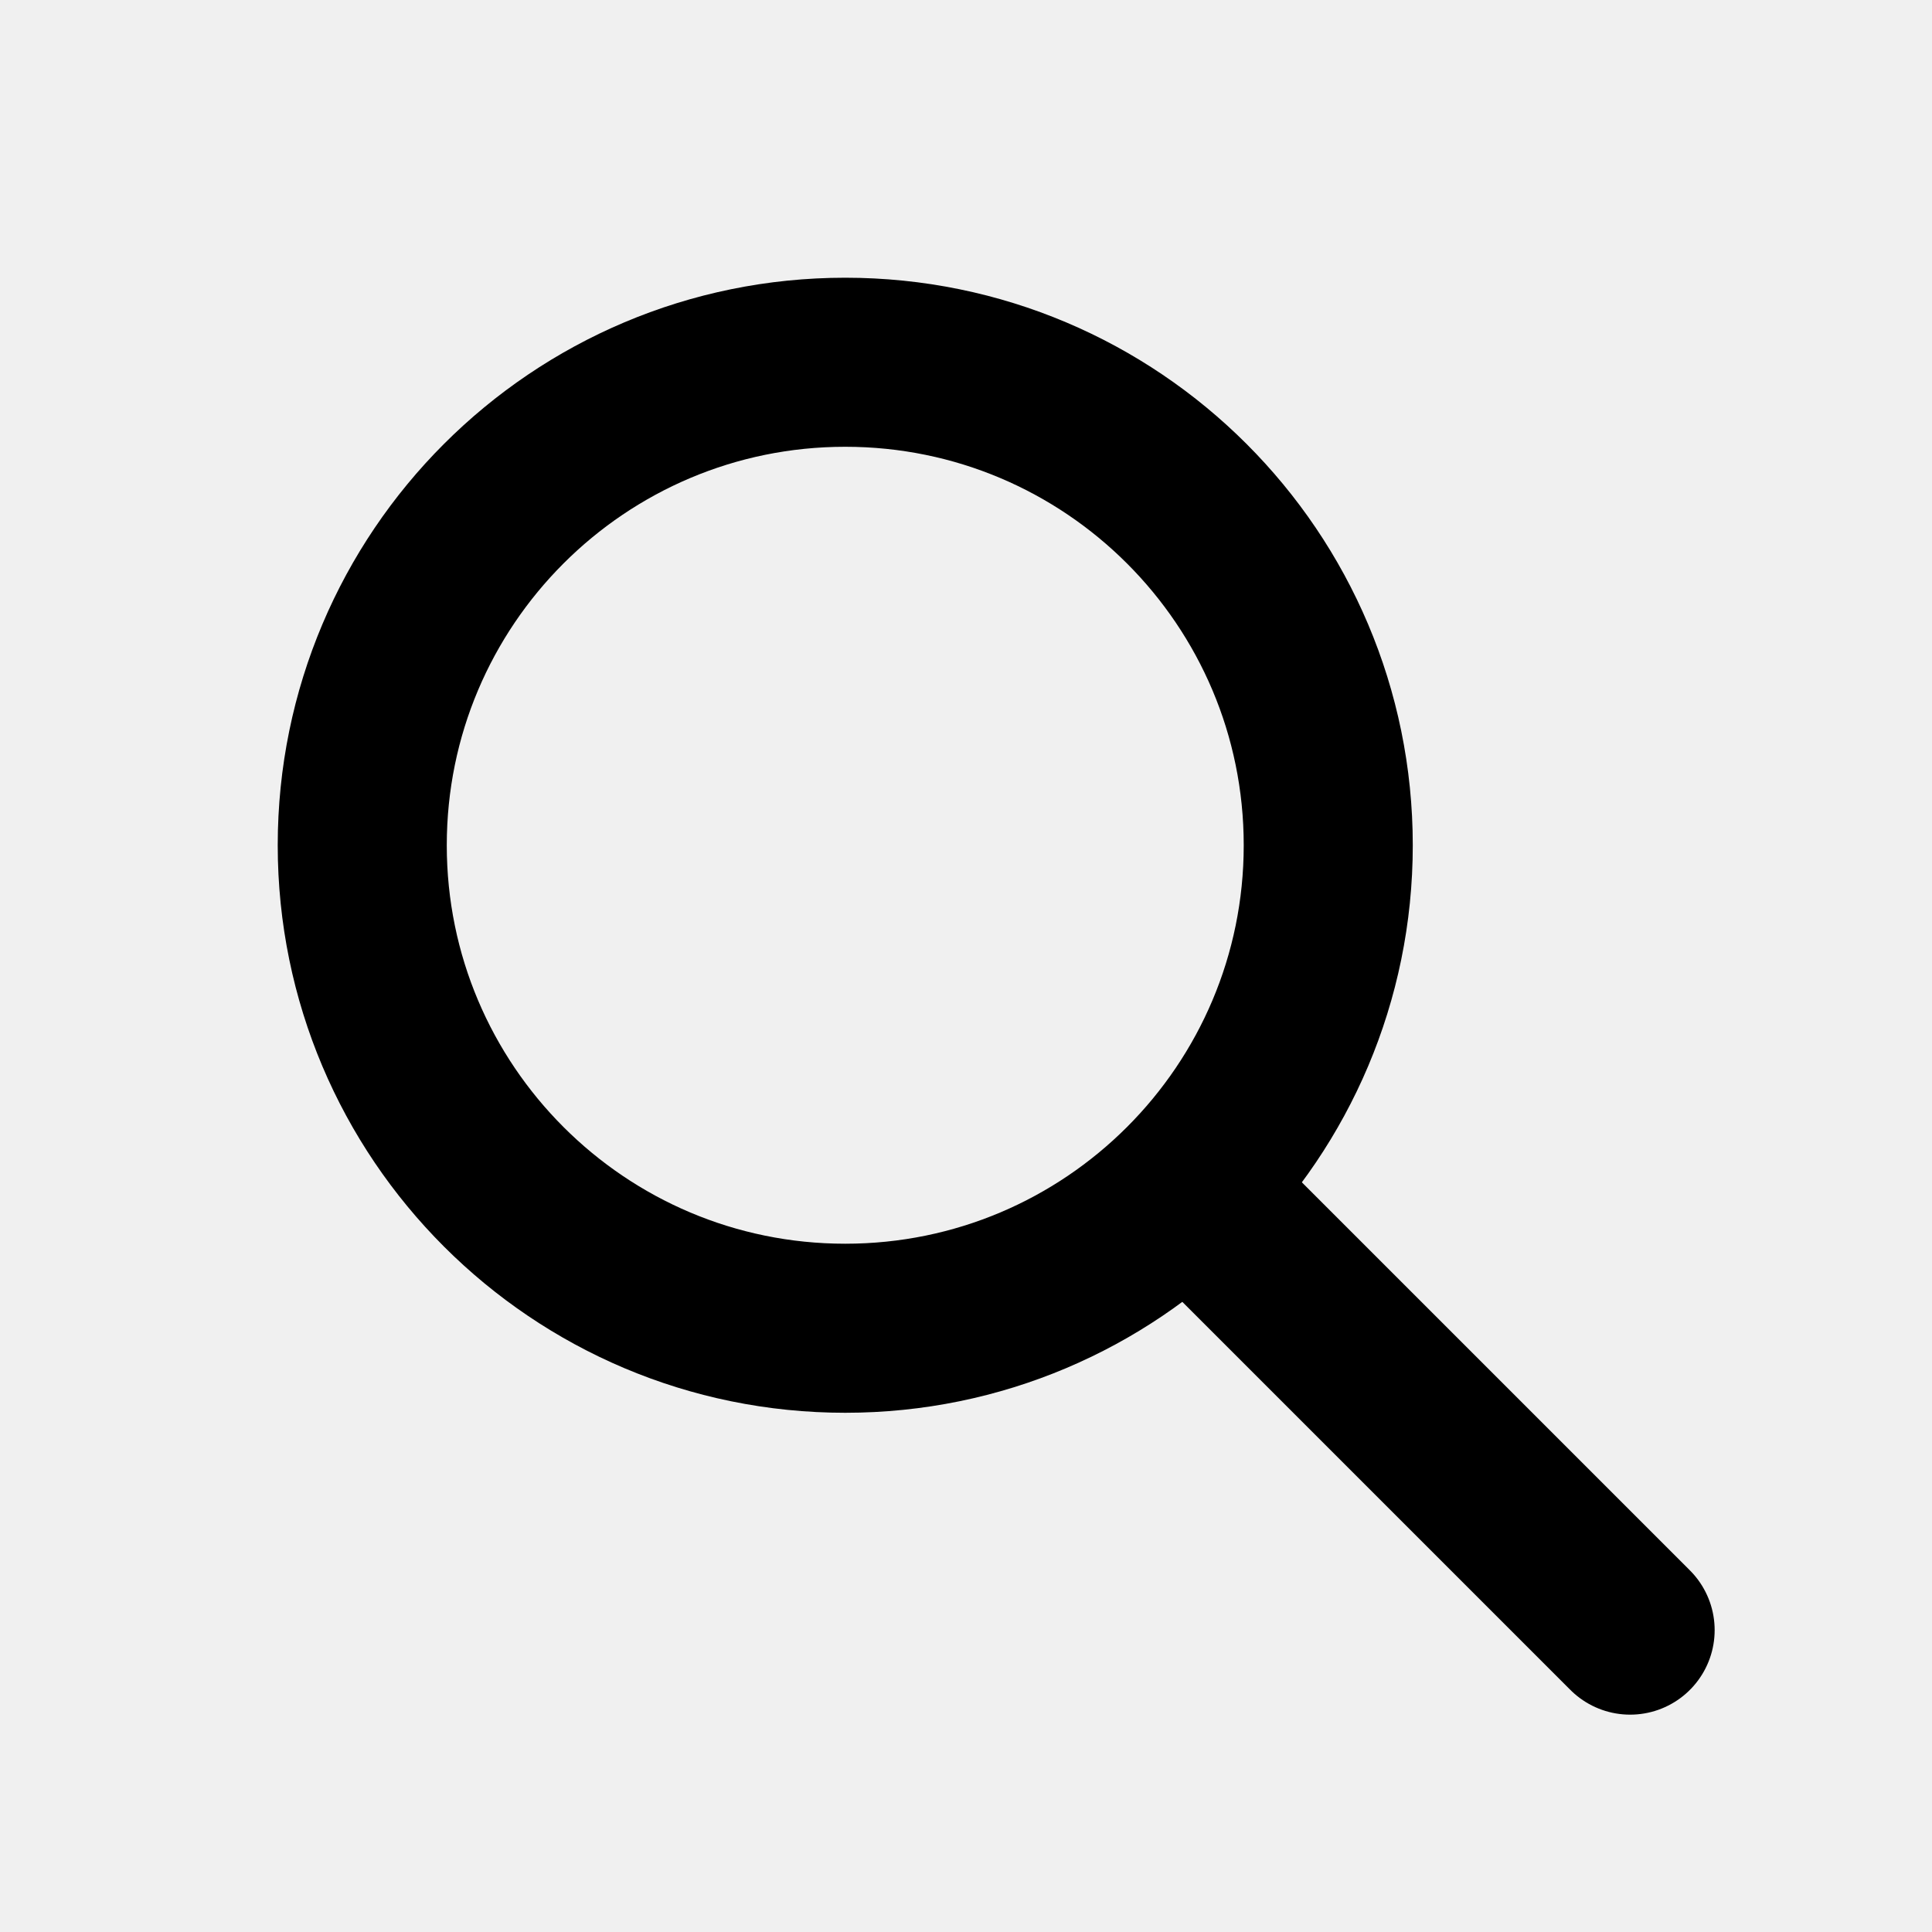
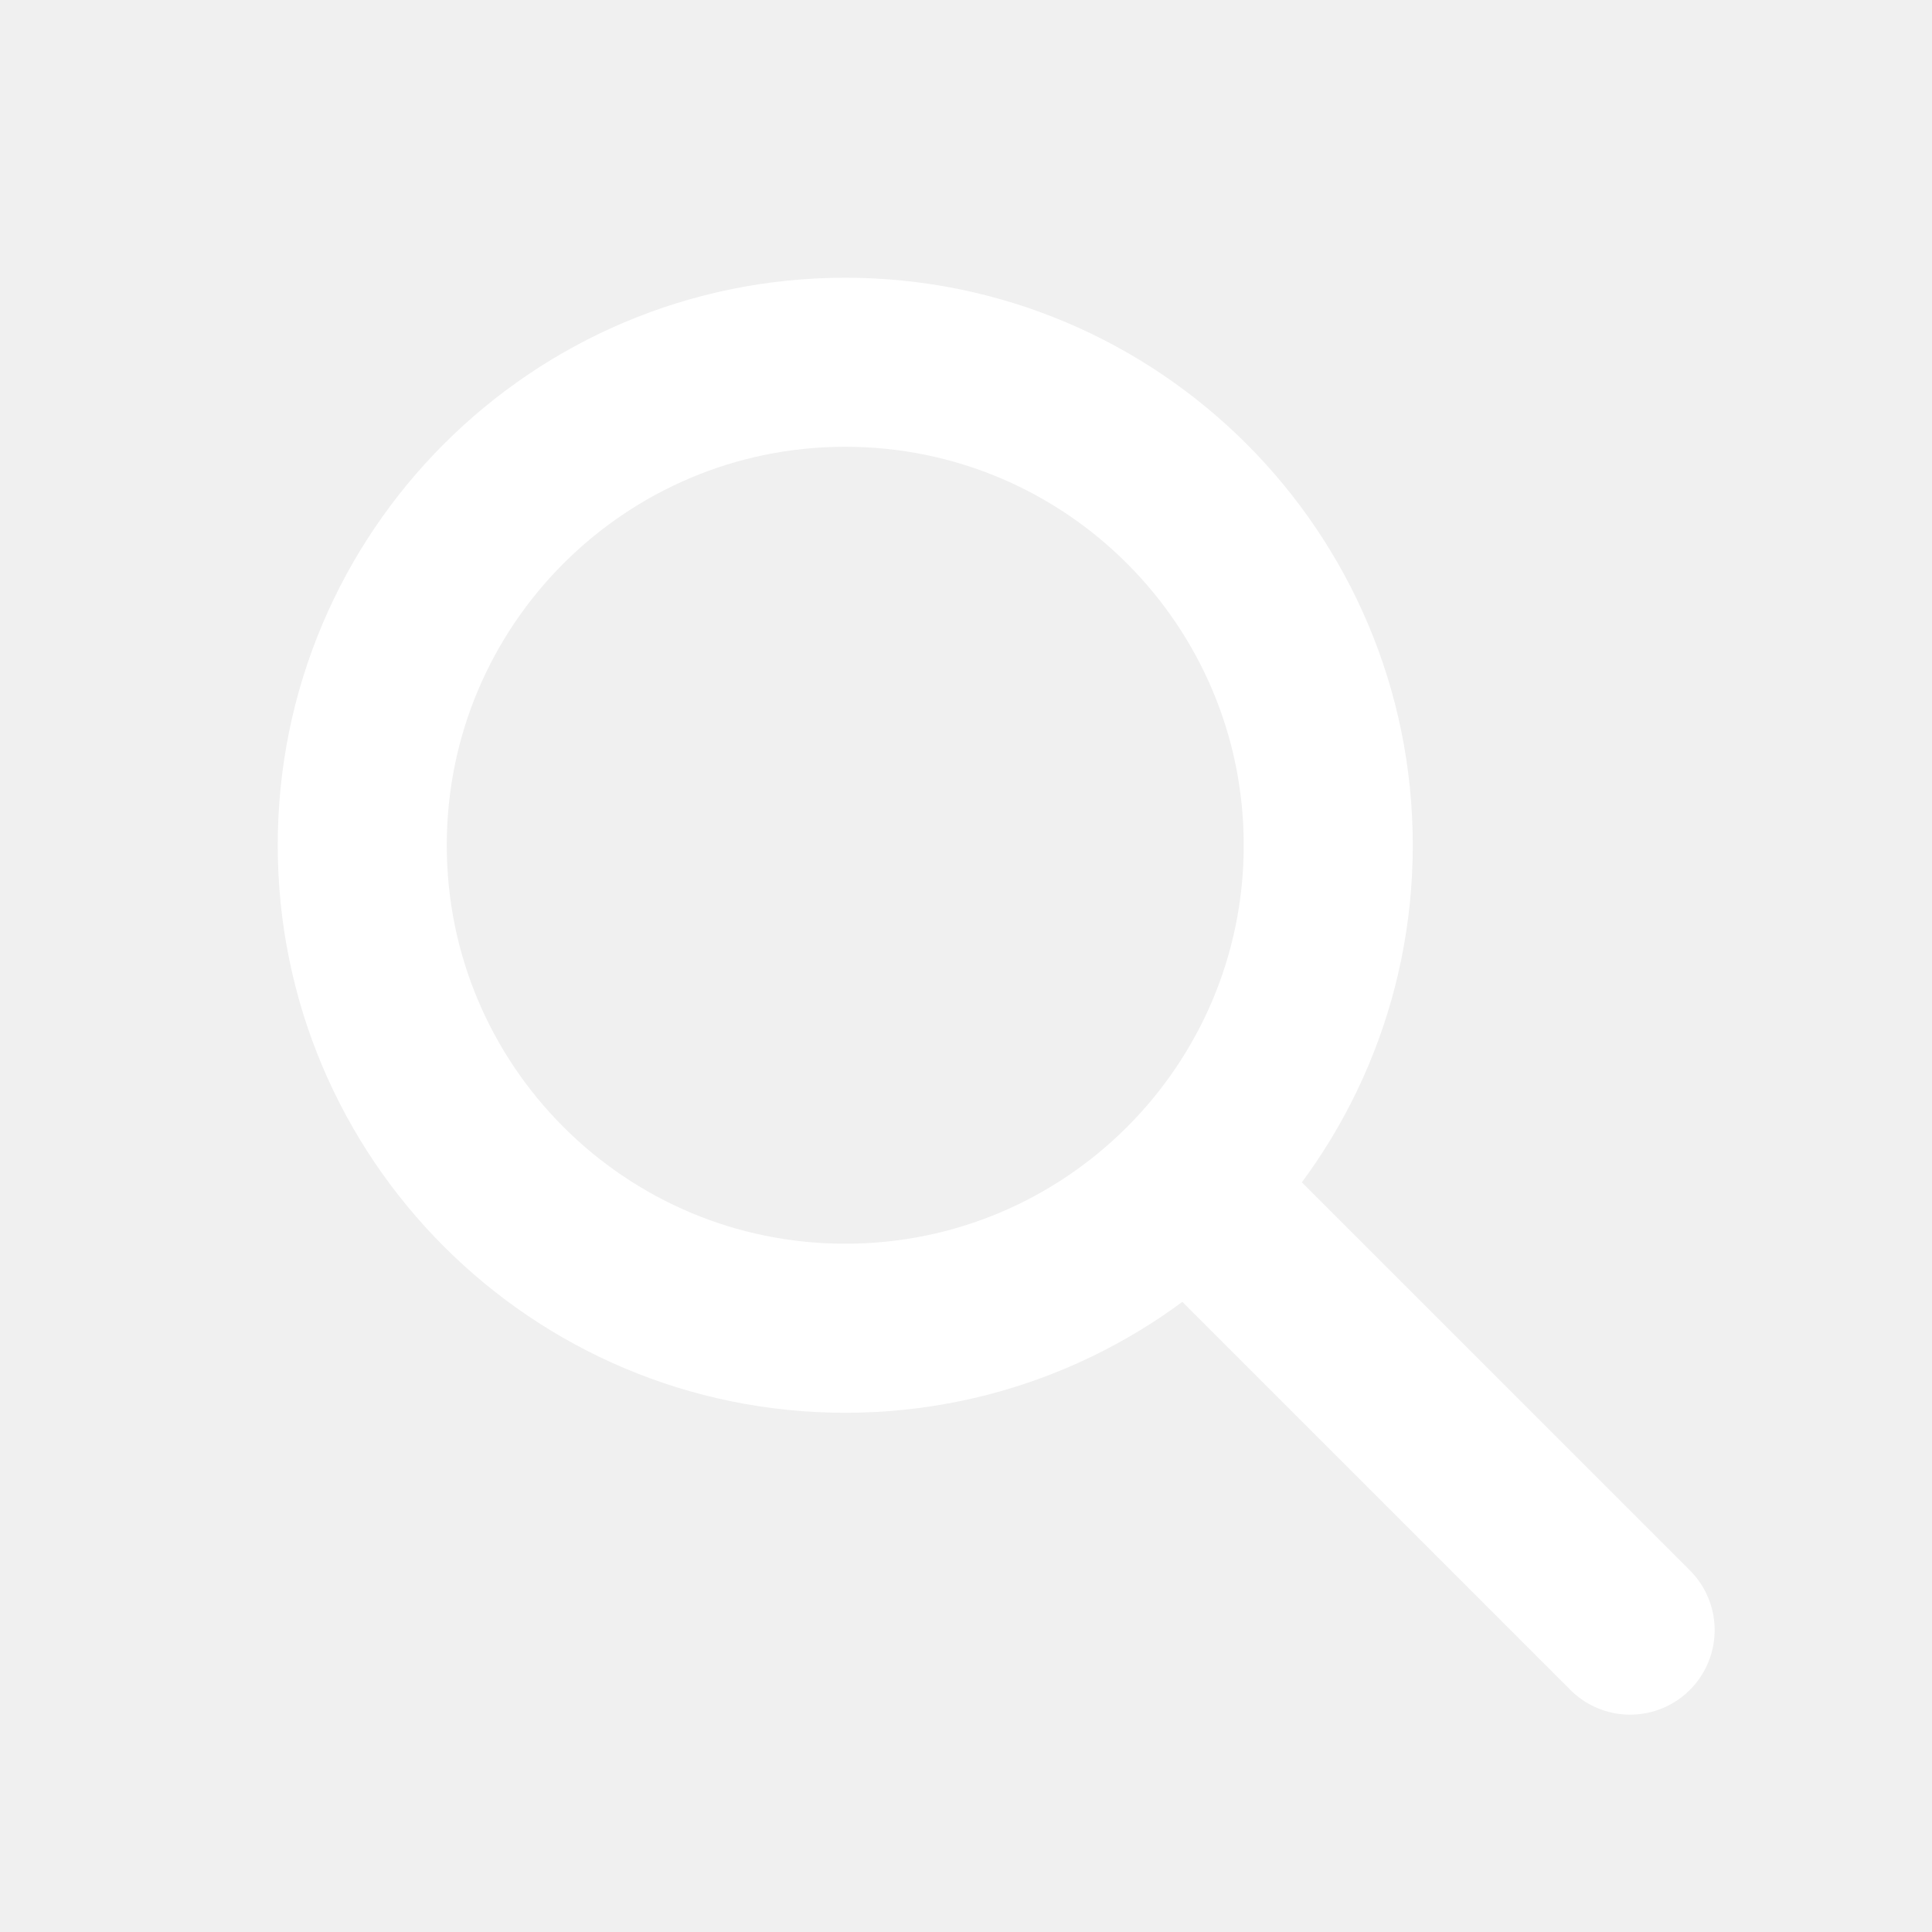
<svg xmlns="http://www.w3.org/2000/svg" width="16" height="16" viewBox="0 0 16 16">
-   <circle cx="7" cy="7" r="4" fill="none" stroke="#000000" stroke-width="1.4" stroke-linecap="round" stroke-linejoin="round" />
-   <path d="M10.2 10.2 L13.5 13.5" fill="none" stroke="#000000" stroke-width="1.4" stroke-linecap="round" stroke-linejoin="round" />
+   <circle cx="7" cy="7" r="4" fill="none" stroke="#FFFFFF" stroke-width="1.4" stroke-linecap="round" stroke-linejoin="round" />
+   <path d="M10.2 10.2 L13.5 13.5" fill="none" stroke="#FFFFFF" stroke-width="1.4" stroke-linecap="round" stroke-linejoin="round" />
</svg>
